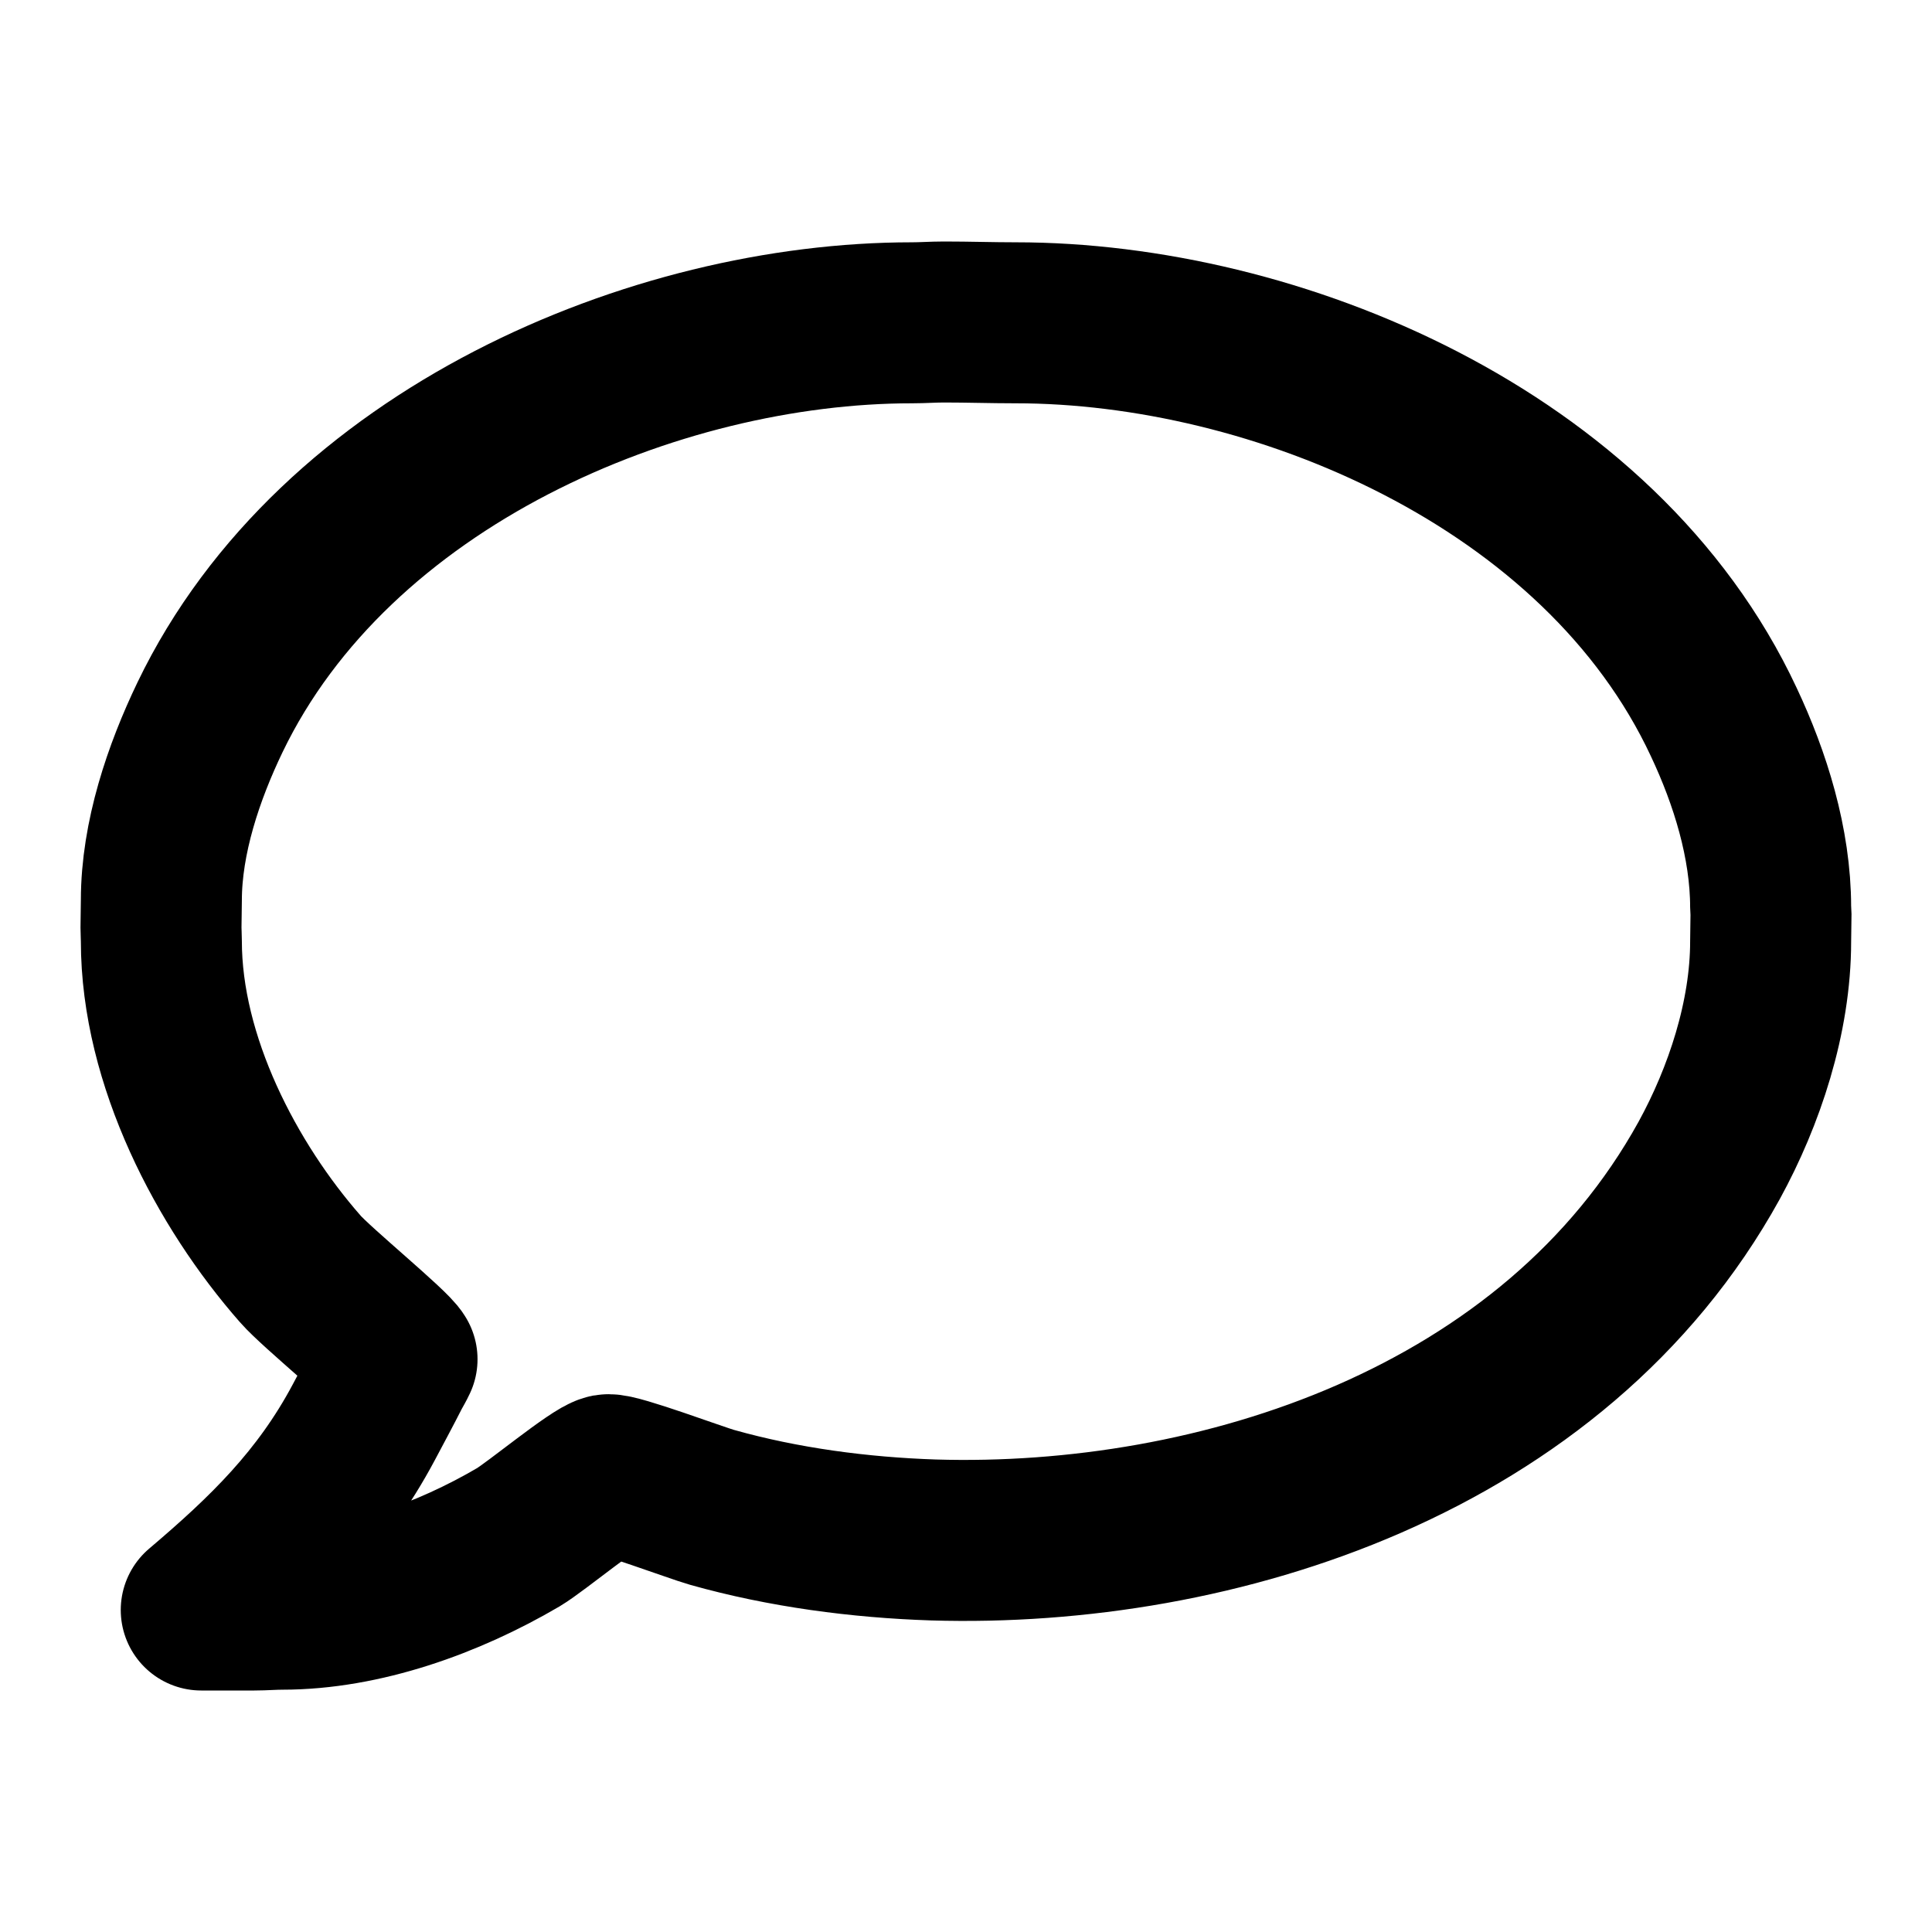
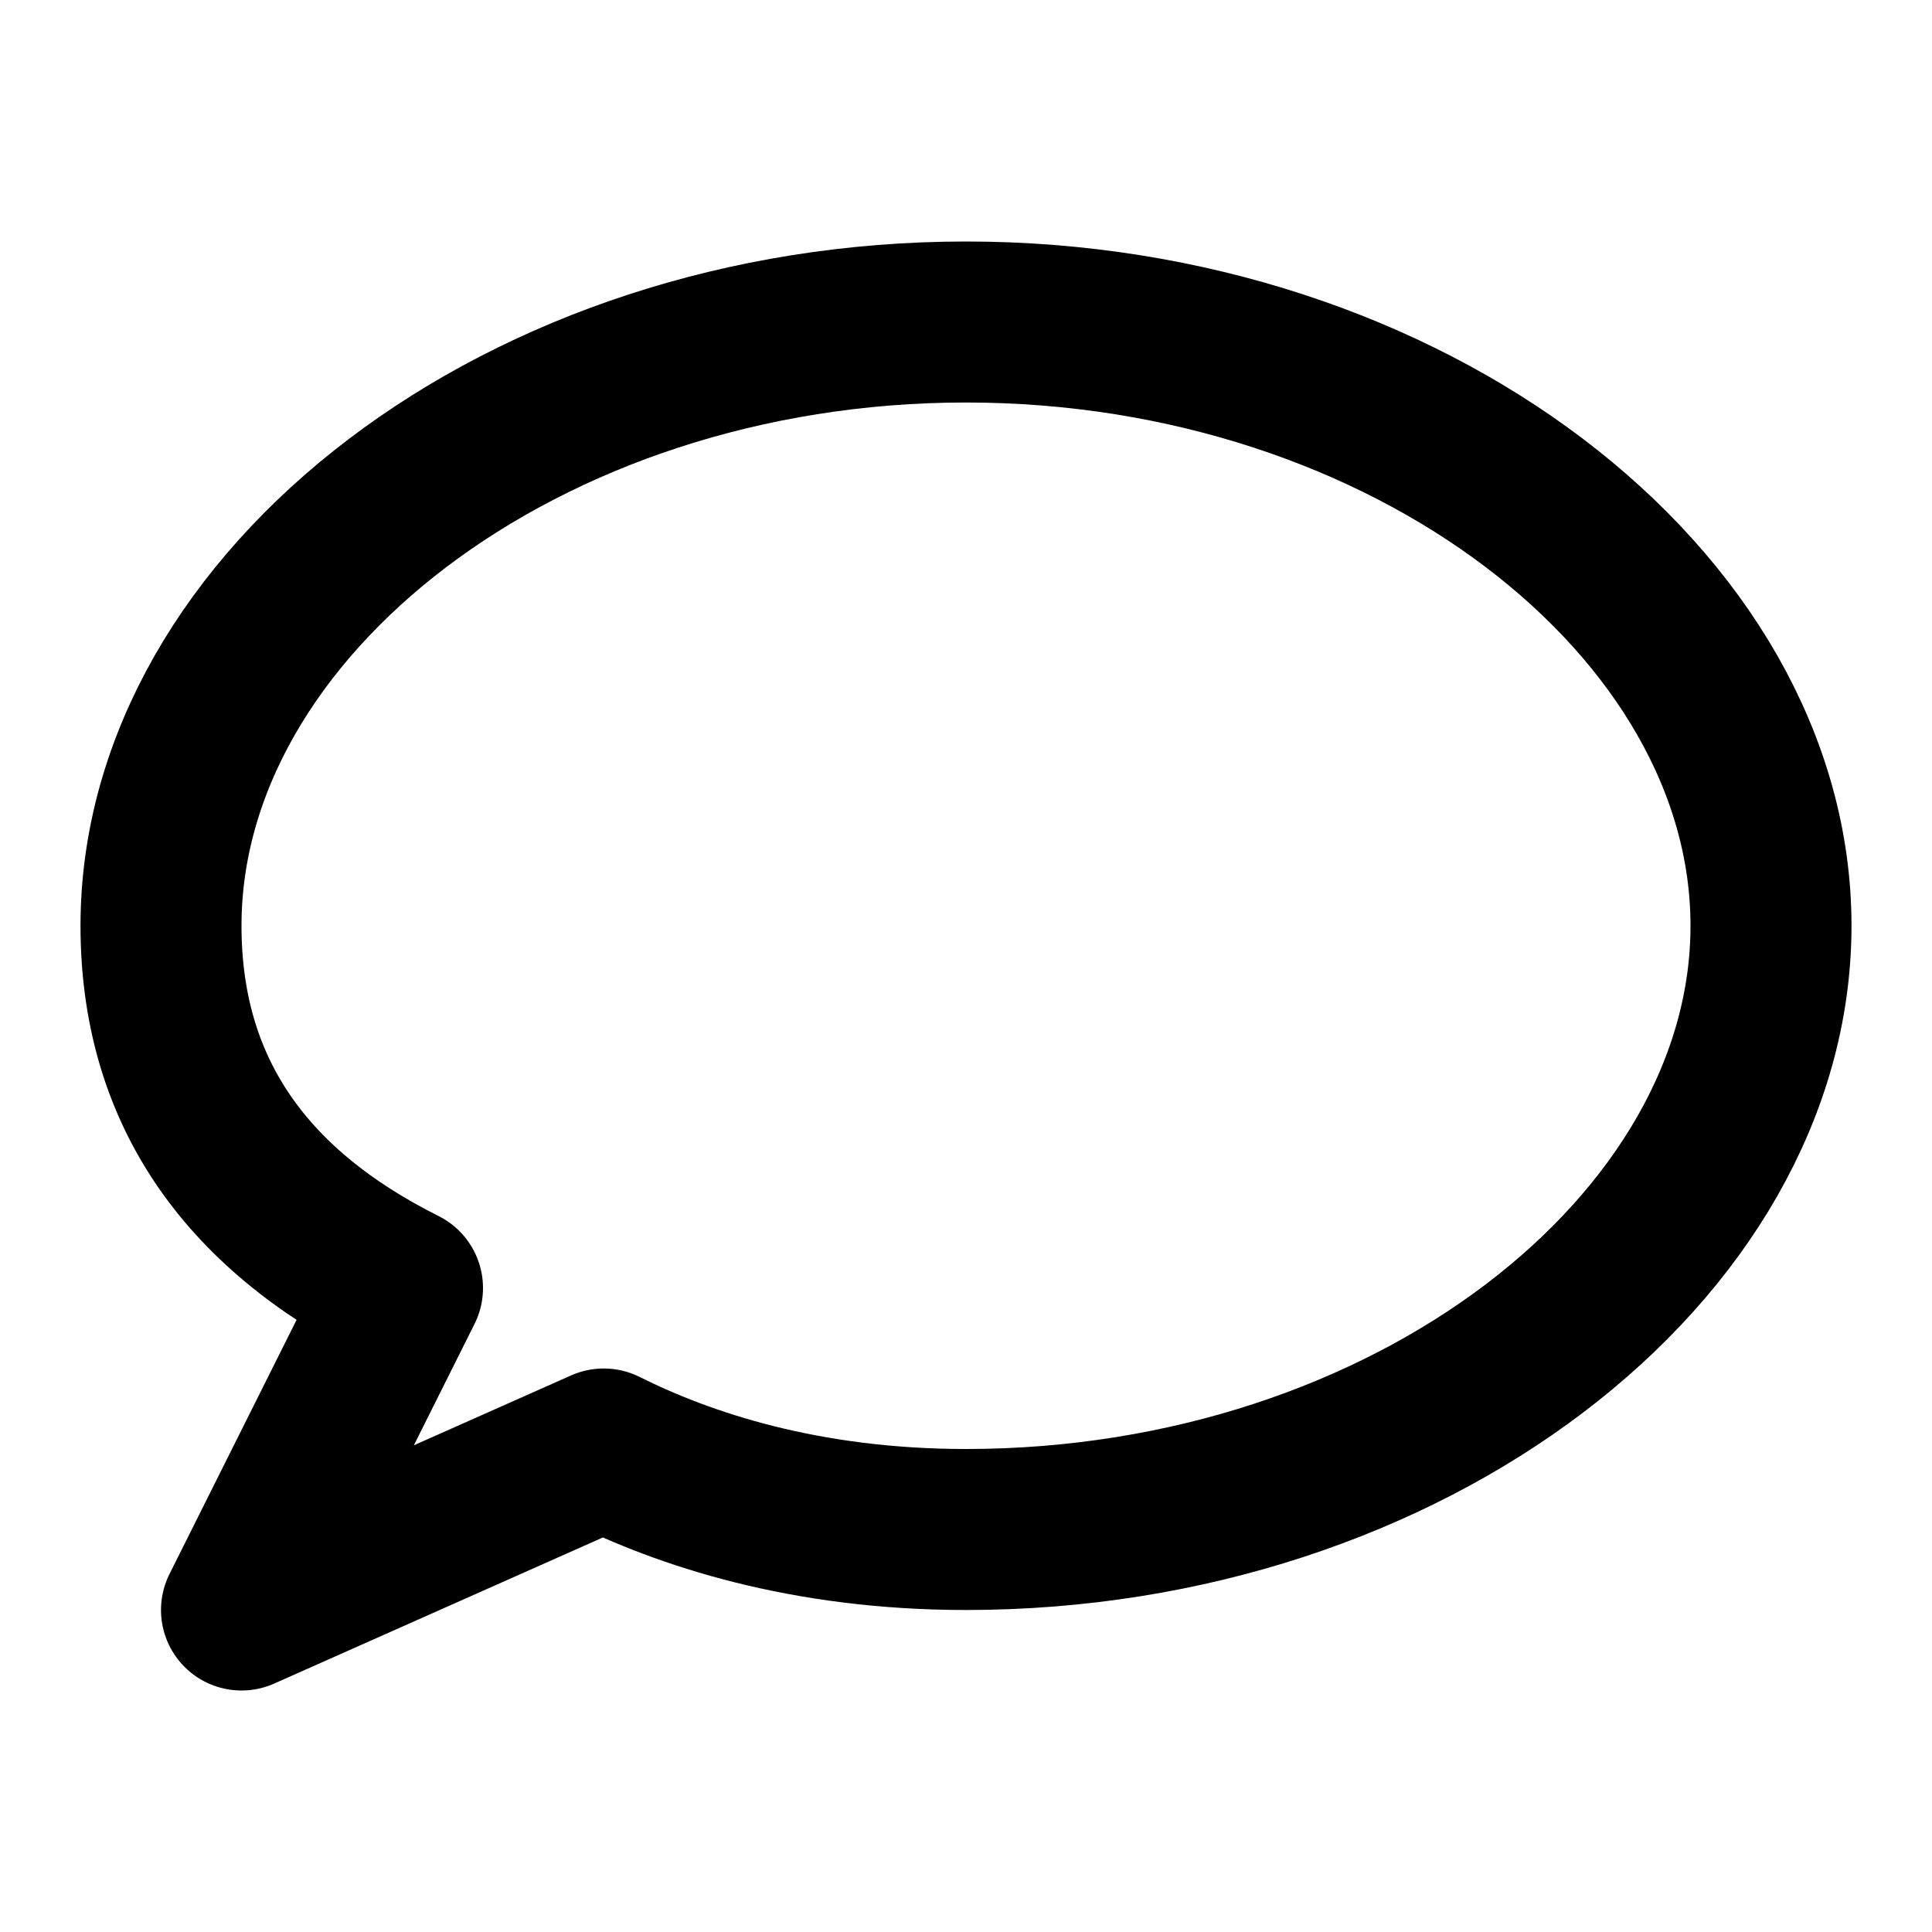
<svg xmlns="http://www.w3.org/2000/svg" width="48" height="48" viewBox="0 0 48 48" fill="none" stroke="currentColor" stroke-width="4" stroke-linecap="round" stroke-linejoin="round">
-   <path id="c0" d="M5 40C6.627 38.62 7.991 37.3 9.036 35.34C9.264 34.91 9.491 34.49 9.709 34.06C9.764 33.96 9.818 33.87 9.864 33.77C9.727 33.51 7.855 31.98 7.464 31.53C5.636 29.45 4.009 26.36 4.009 23.38C4.009 23.272 4 23.154 4 23.045C4 23.043 4 23.042 4 23.04C4 22.82 4.009 22.59 4.009 22.37C4.009 20.81 4.564 19.18 5.218 17.82C8.327 11.36 16.282 8.02 22.655 8.02C22.923 8.02 23.183 8 23.451 8C23.455 8 23.459 8 23.464 8C24.055 8 24.645 8.02 25.236 8.02C31.673 8.02 39.755 11.36 42.827 17.94C43.482 19.33 43.991 20.95 43.991 22.54C43.991 22.599 44 22.648 44 22.707C44 22.708 44 22.709 44 22.71C44 22.94 43.991 23.16 43.991 23.39C43.991 25.27 43.336 27.24 42.464 28.83C38.609 35.82 30.218 38.47 23.191 38.26C21.364 38.2 19.464 37.95 17.691 37.45C17.3 37.34 15.327 36.6 15.1 36.64C14.8 36.7 13.318 37.93 12.882 38.19C11.127 39.22 9.009 39.98 7.009 39.98C6.782 39.98 6.555 40 6.318 40C5.855 40 5.473 40 5 40Z" />
+   <path id="outline" d="M4 23C4 15 13 8 24 8C35 8 44 15 44 23C44 31 35 38 24 38C20 38 17 37 15 36L6 40L10 32C6 30 4 27 4 23Z" />
</svg>
